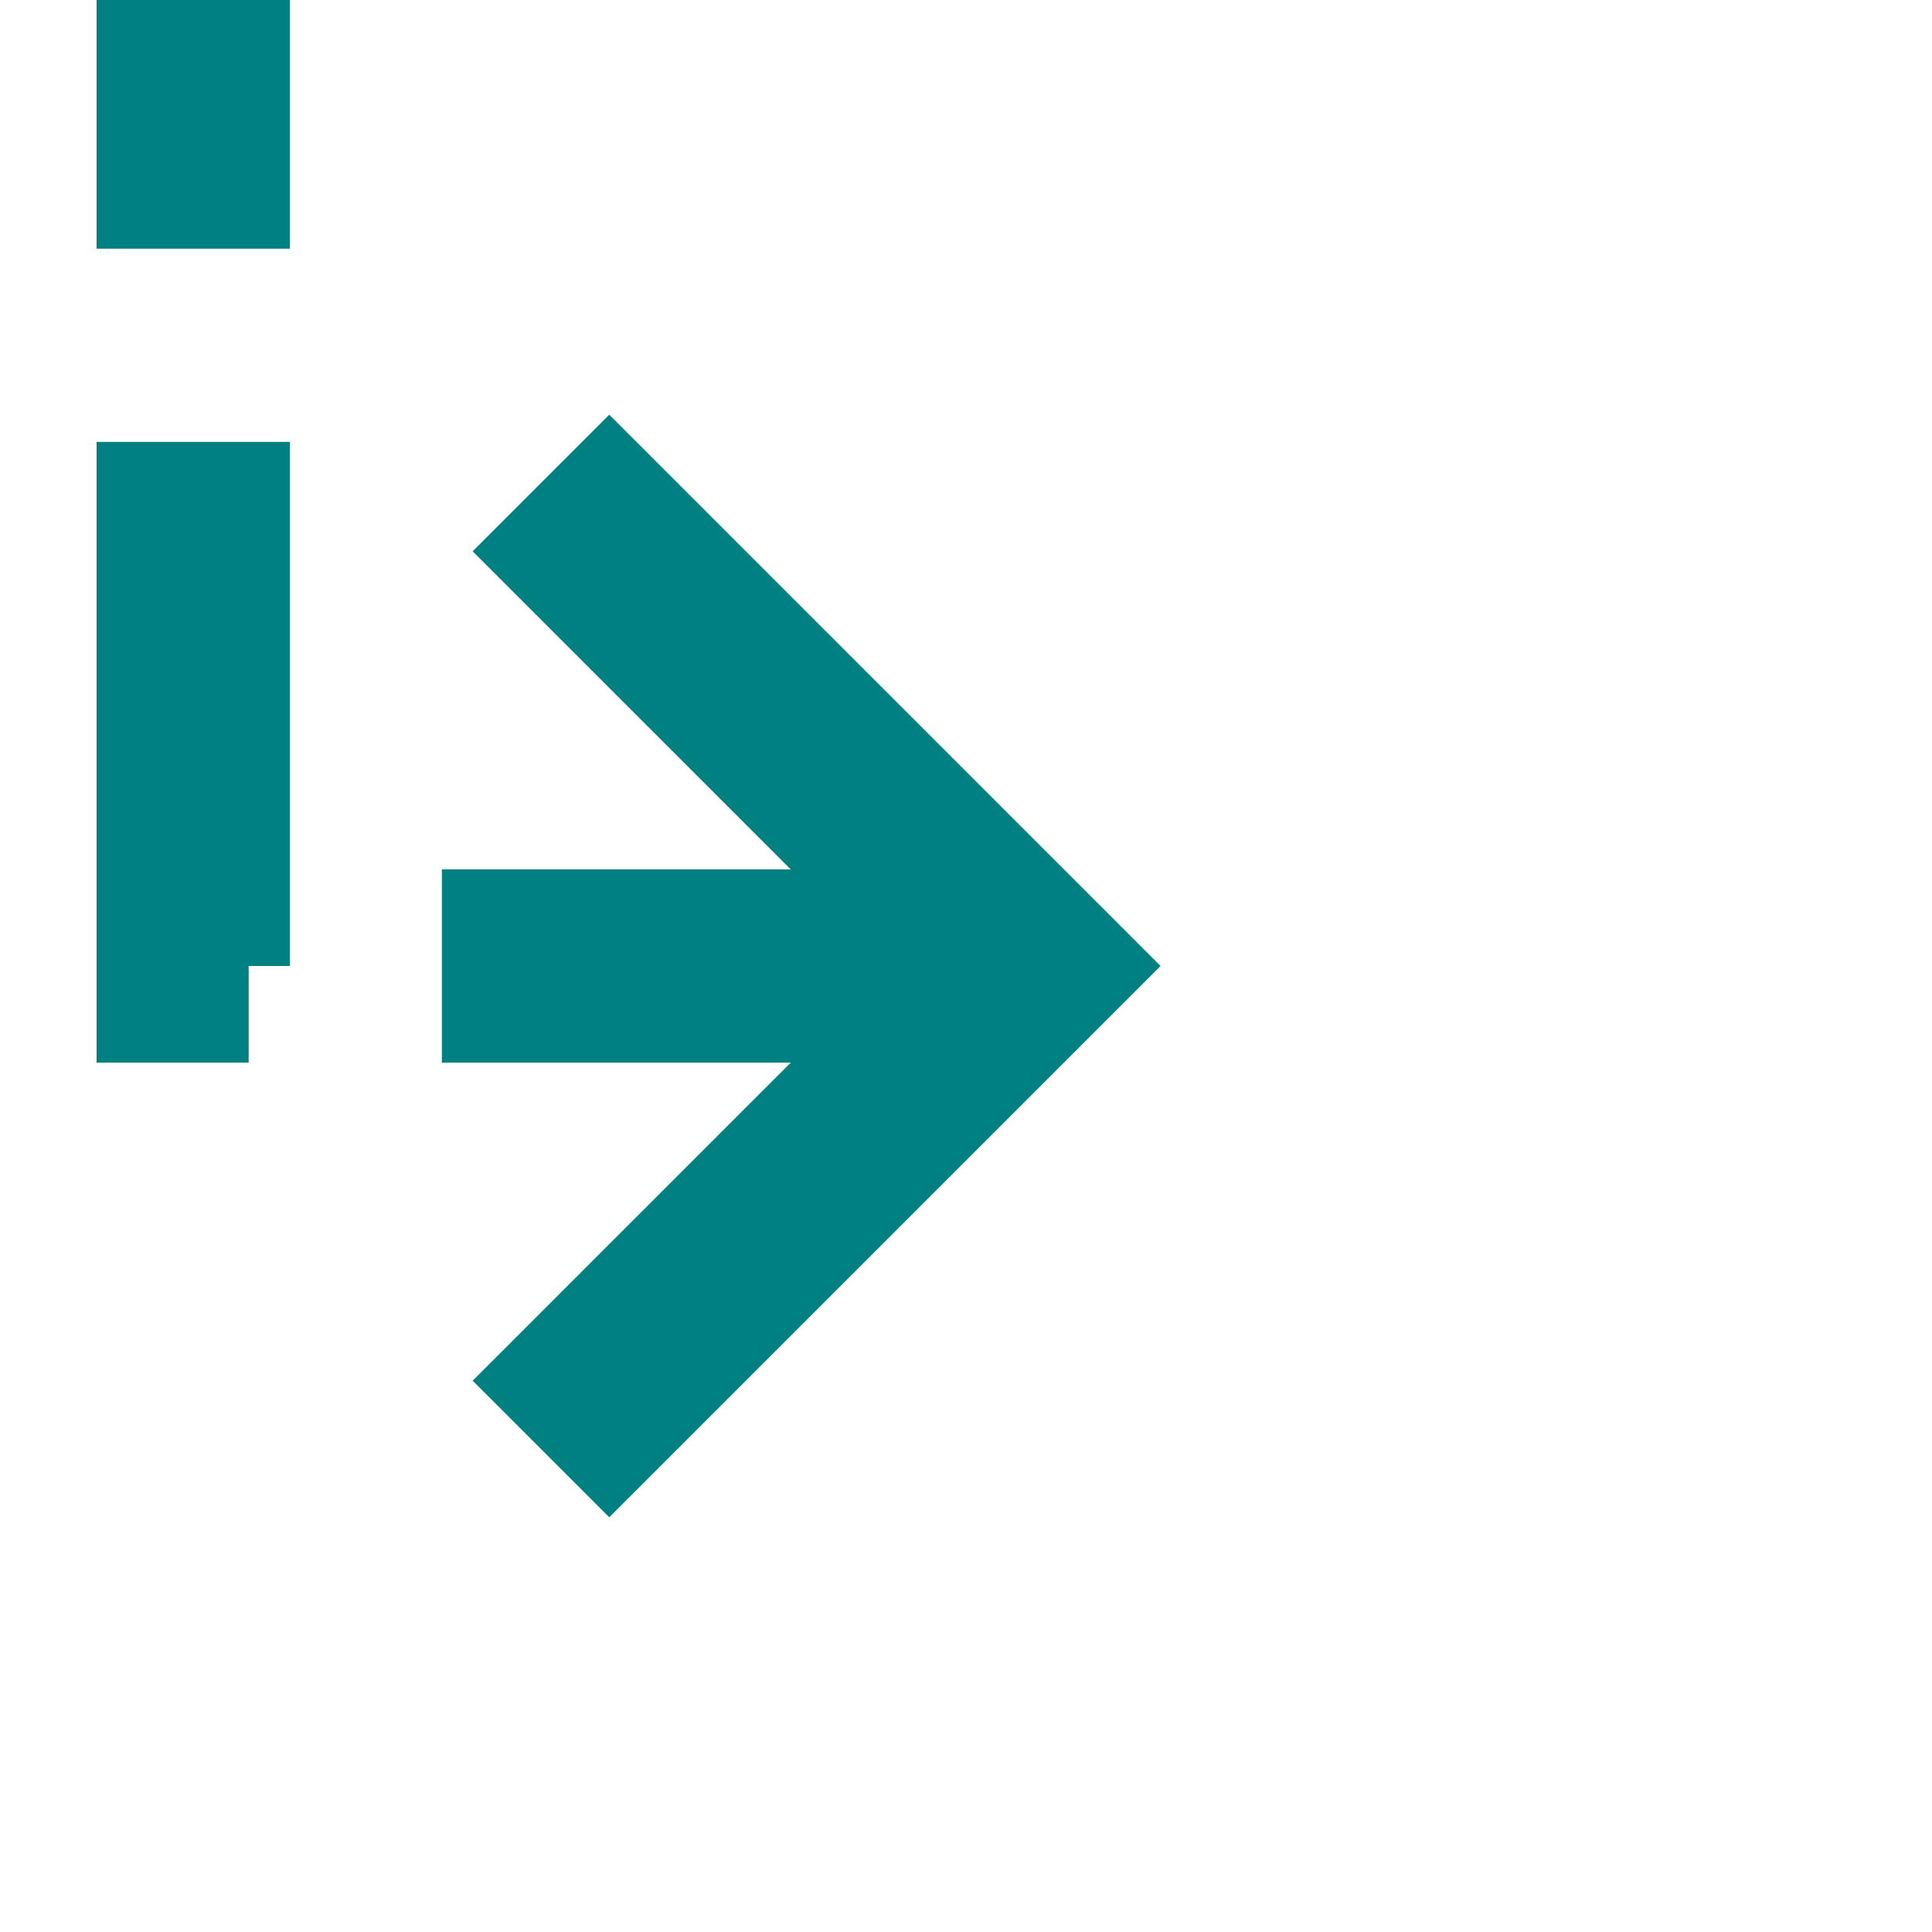
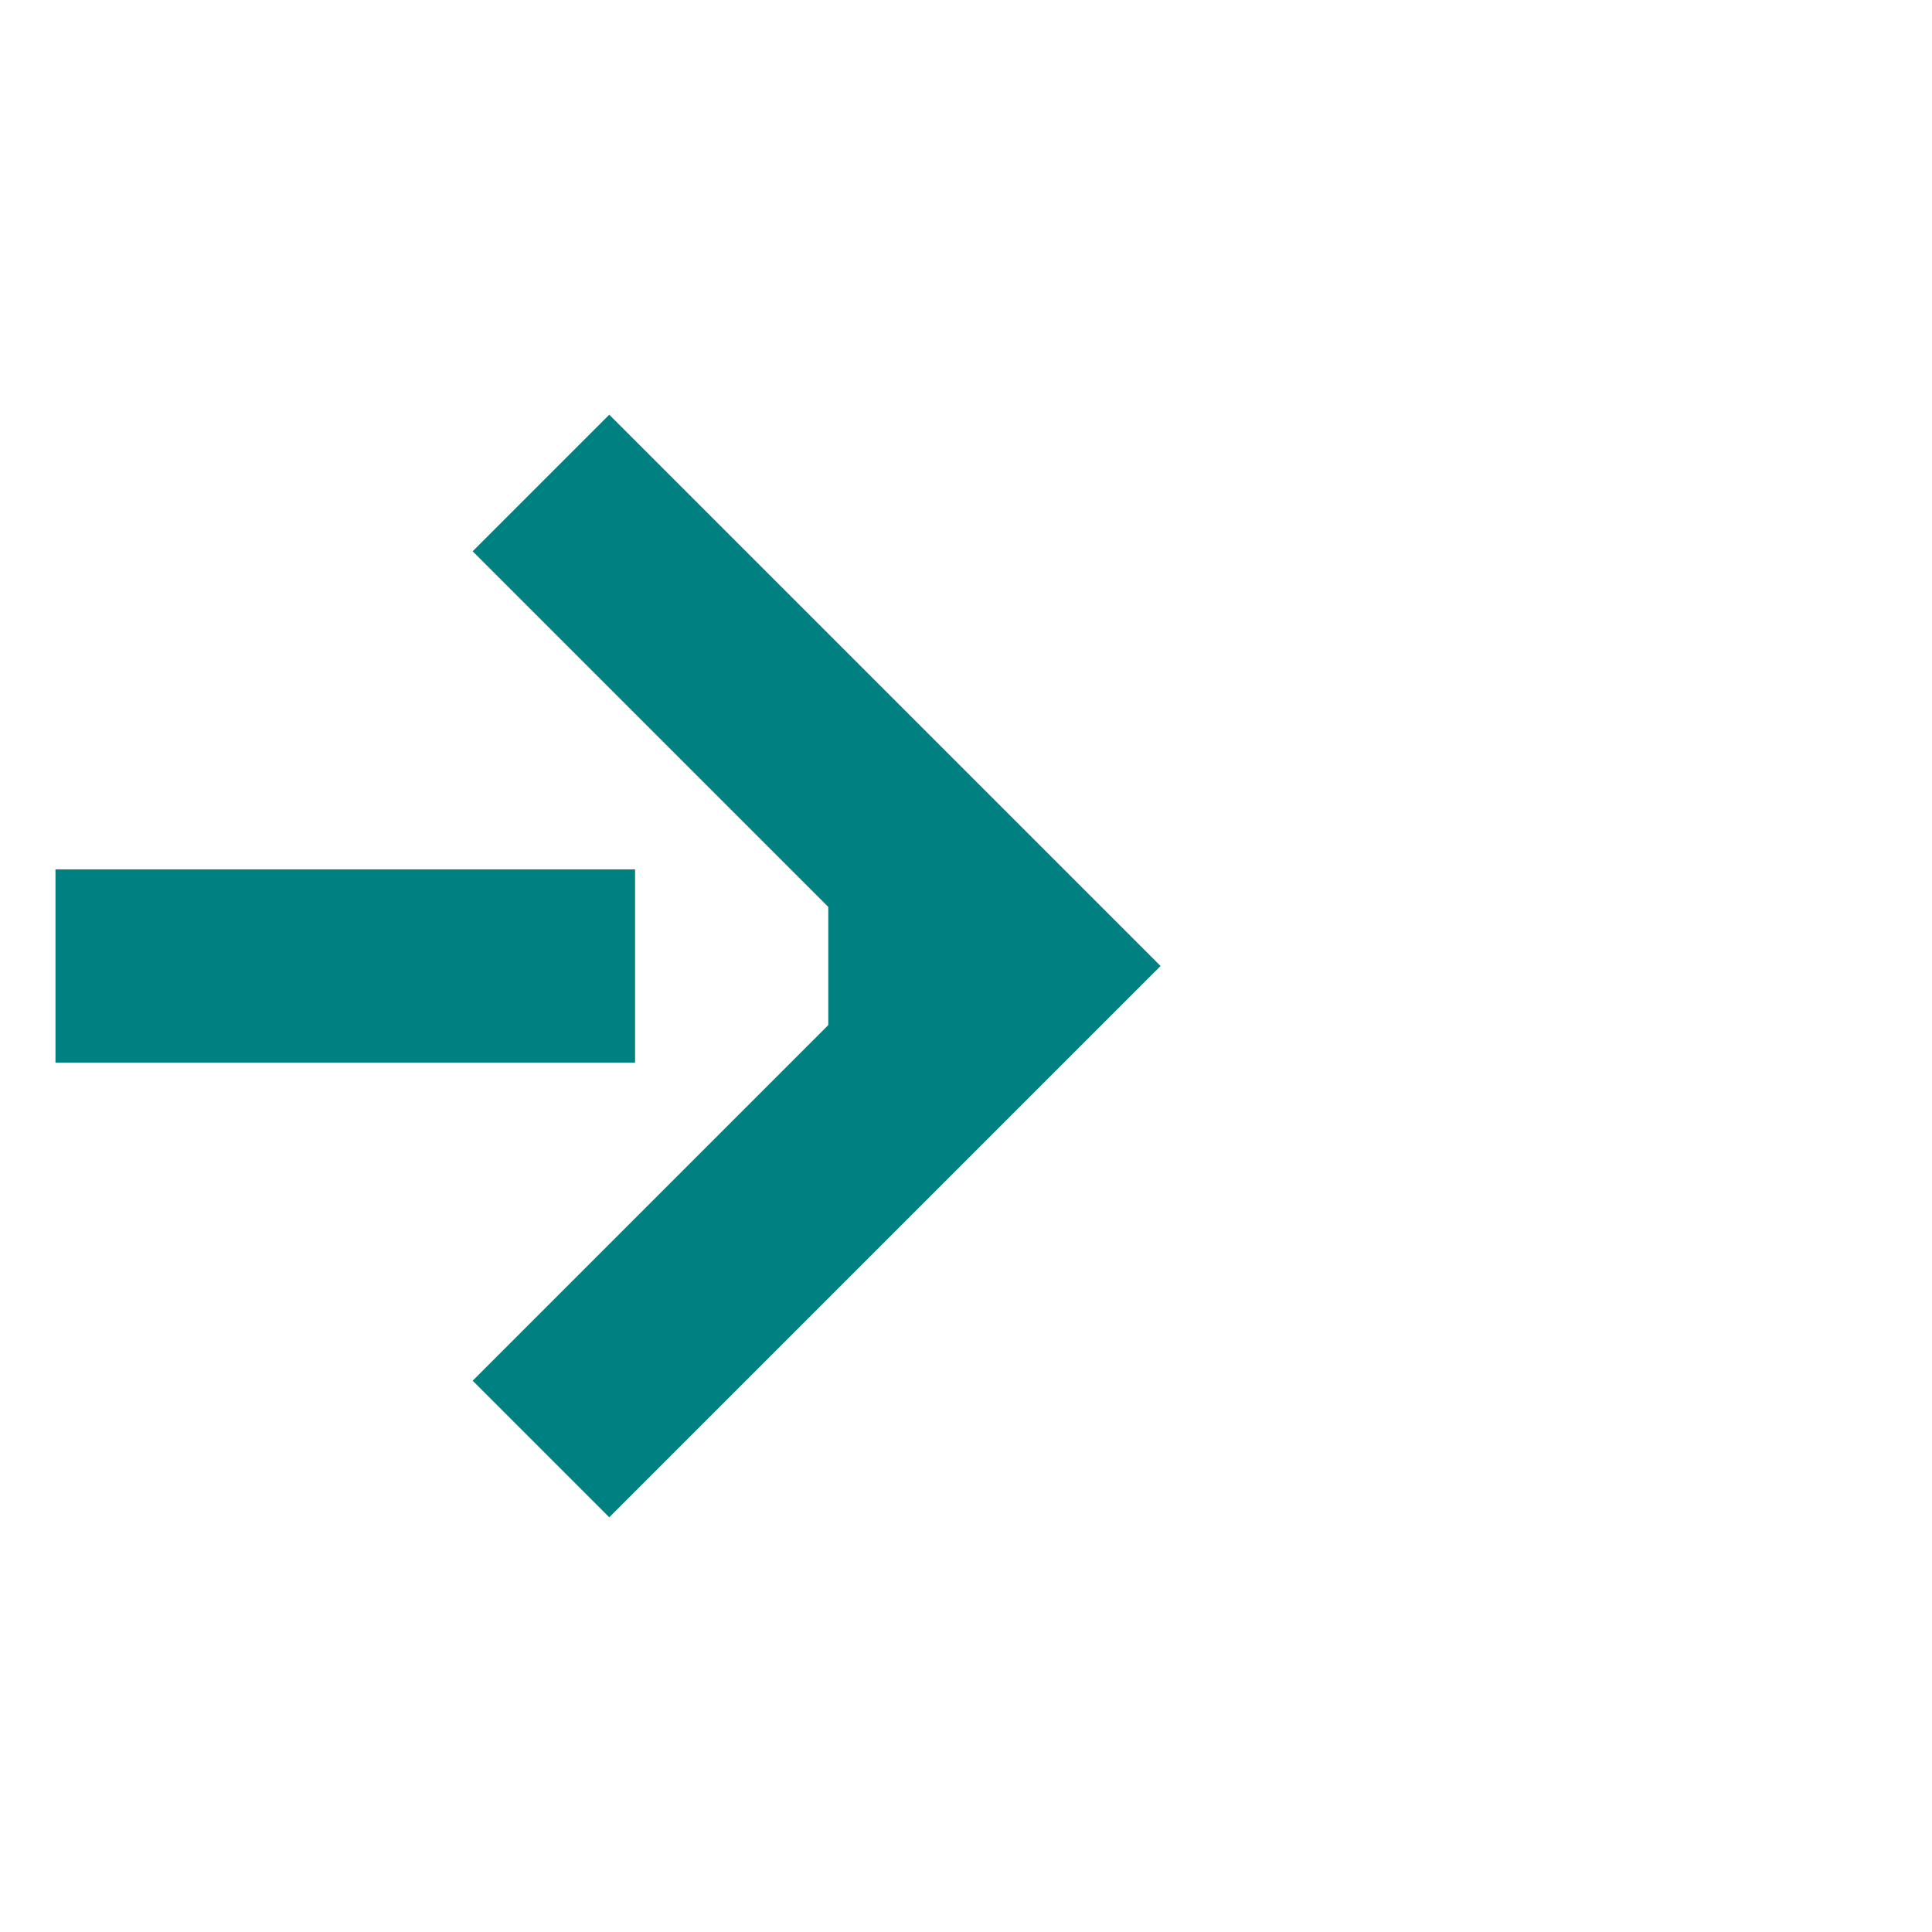
- <svg xmlns="http://www.w3.org/2000/svg" version="1.1" width="20px" height="20px" preserveAspectRatio="xMinYMid meet" viewBox="1208 20  20 18">
-   <path d="M 387 512  L 513 512  L 513 32  A 3 3 0 0 0 516 29 A 3 3 0 0 0 513 26 L 513 9  L 1210 9  L 1210 29  L 1218 29  " stroke-width="2" stroke-dasharray="6,2" stroke="#008080" fill="none" />
-   <path d="M 1212.893 24.707  L 1217.186 29  L 1212.893 33.293  L 1214.307 34.707  L 1219.307 29.707  L 1220.014 29  L 1219.307 28.293  L 1214.307 23.293  L 1212.893 24.707  Z " fill-rule="nonzero" fill="#008080" stroke="none" />
+ <svg xmlns="http://www.w3.org/2000/svg" version="1.1" width="20px" height="20px" preserveAspectRatio="xMinYMid meet" viewBox="1708 36  20 18">
+   <path d="M 387 512  L 513 512  L 513 478  A 3 3 0 0 0 516 475 A 3 3 0 0 0 513 472 L 513 9  L 1210 9  L 1210 45  L 1718 45  " stroke-width="2" stroke-dasharray="6,2" stroke="#008080" fill="none" />
+   <path d="M 1712.893 40.707  L 1717.186 45  L 1712.893 49.293  L 1714.307 50.707  L 1719.307 45.707  L 1720.014 45  L 1719.307 44.293  L 1714.307 39.293  L 1712.893 40.707  Z " fill-rule="nonzero" fill="#008080" stroke="none" />
</svg>
